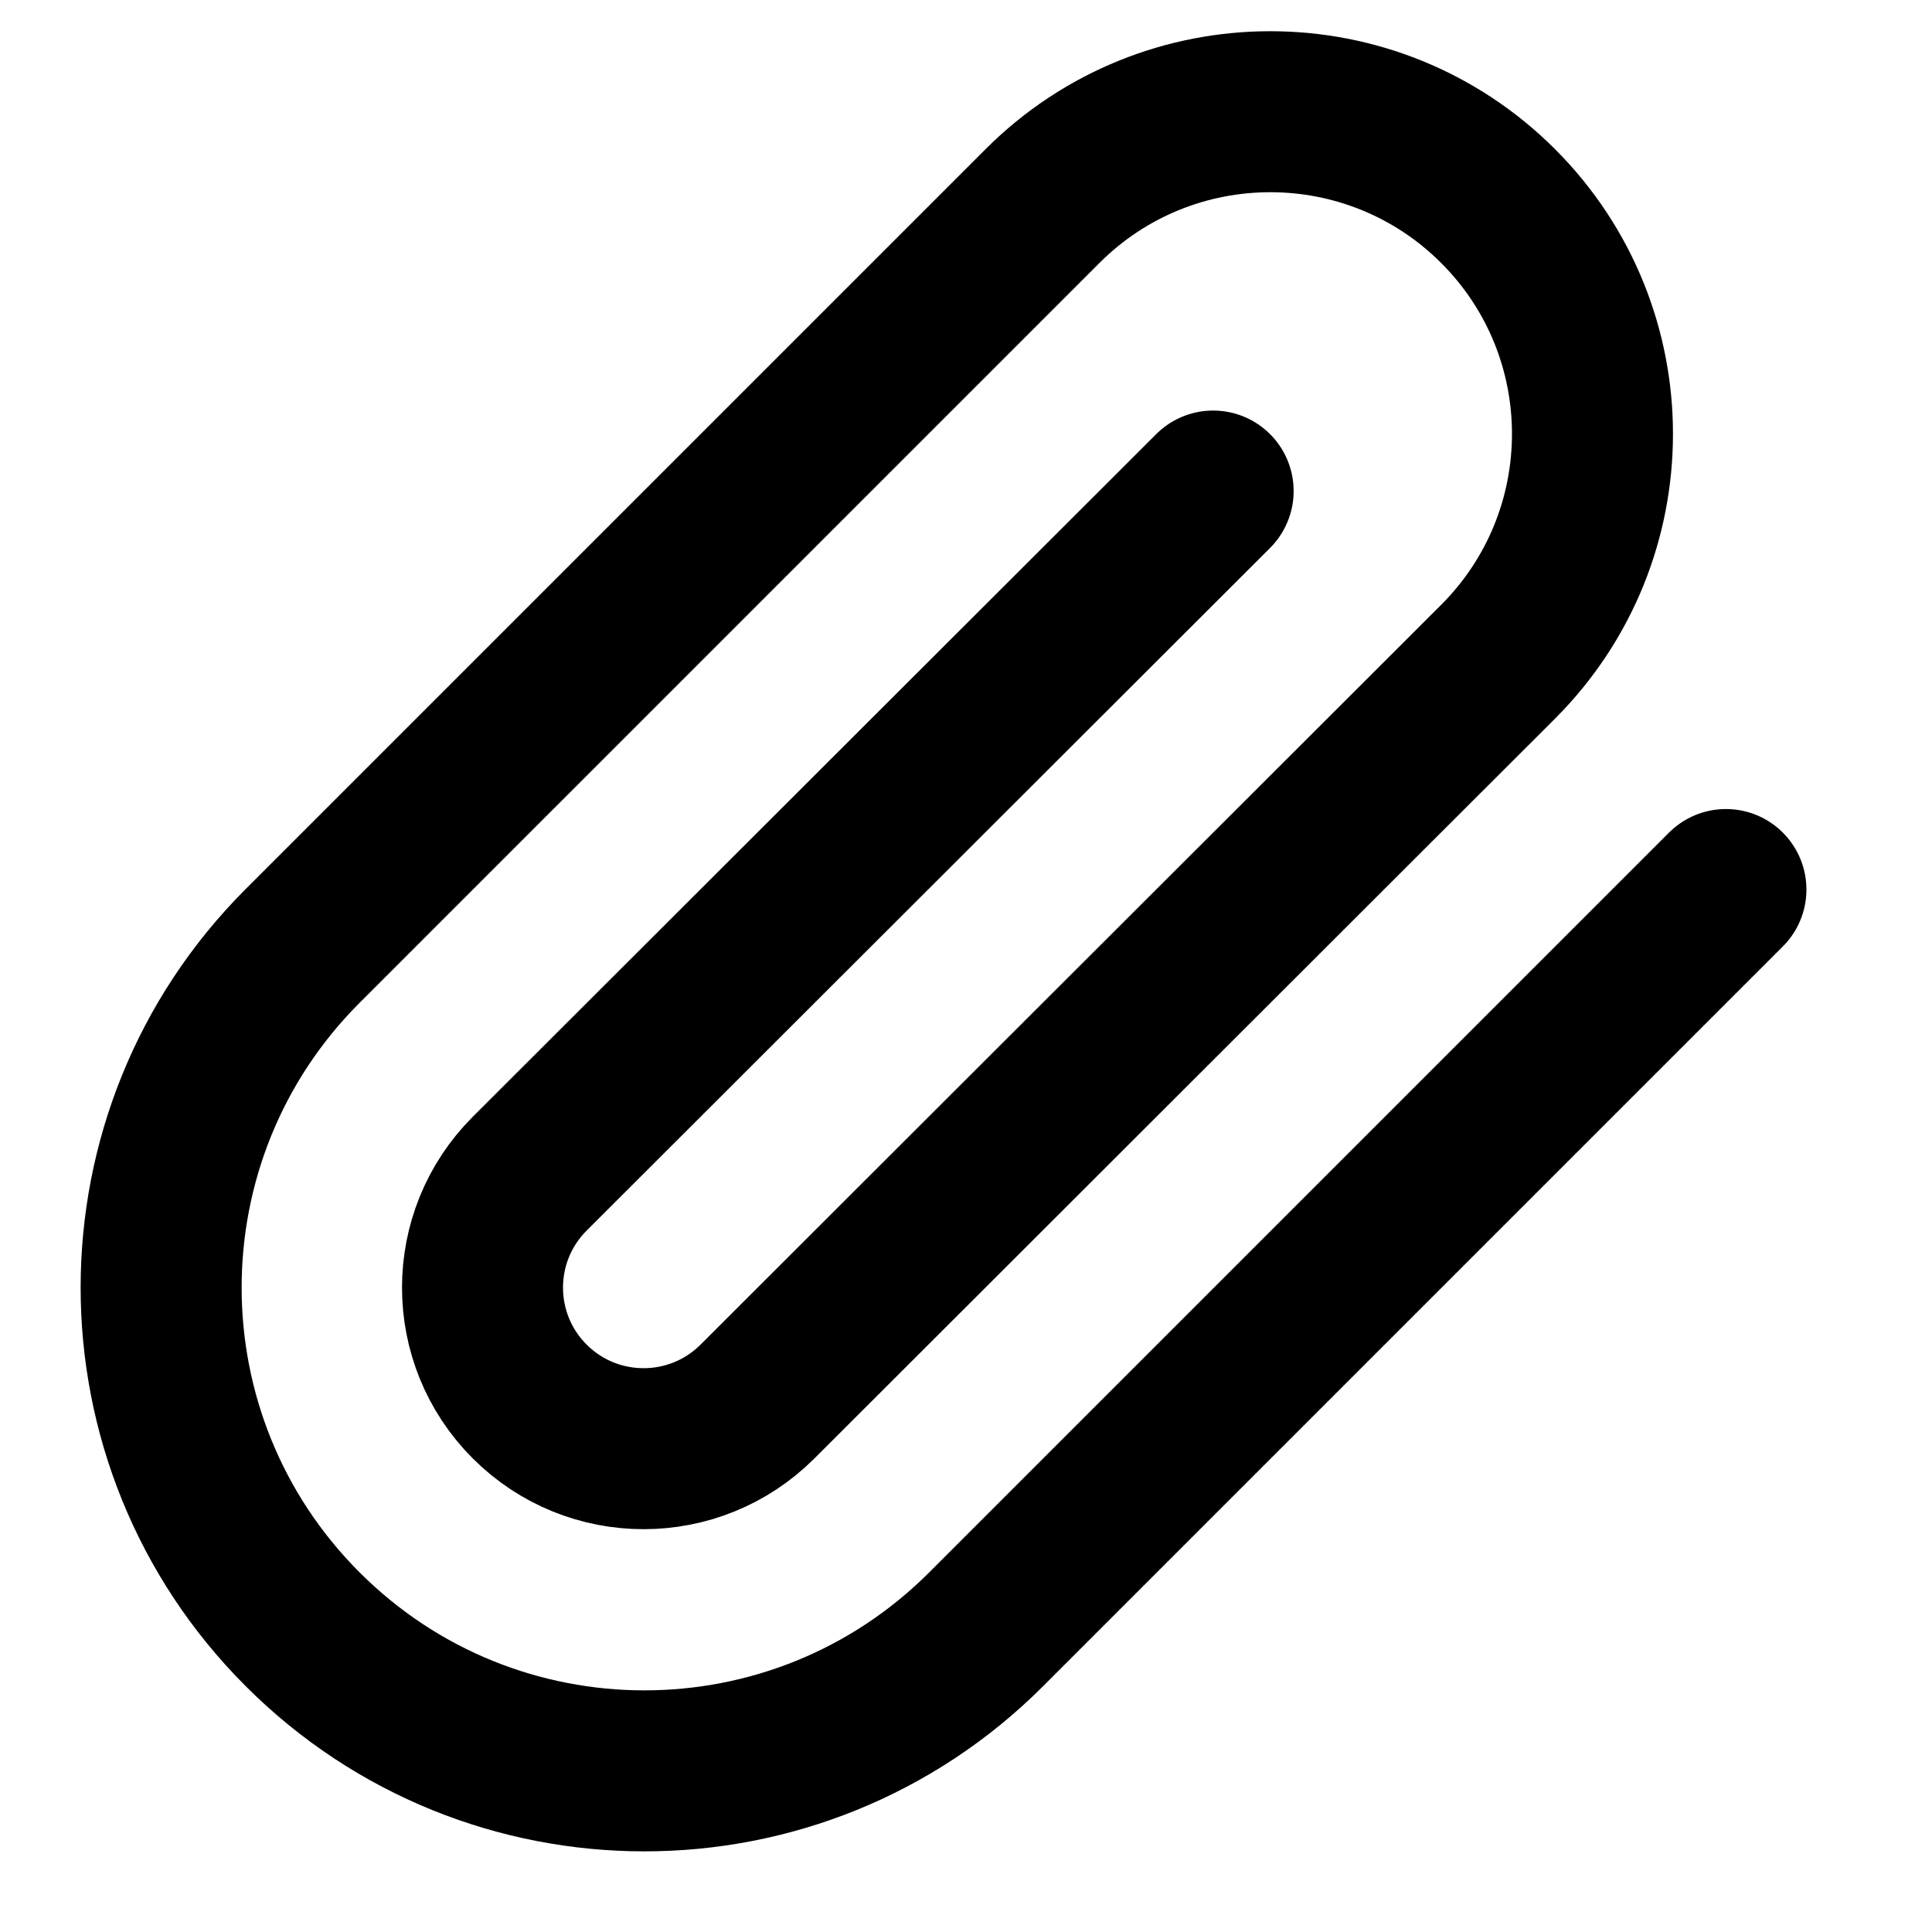
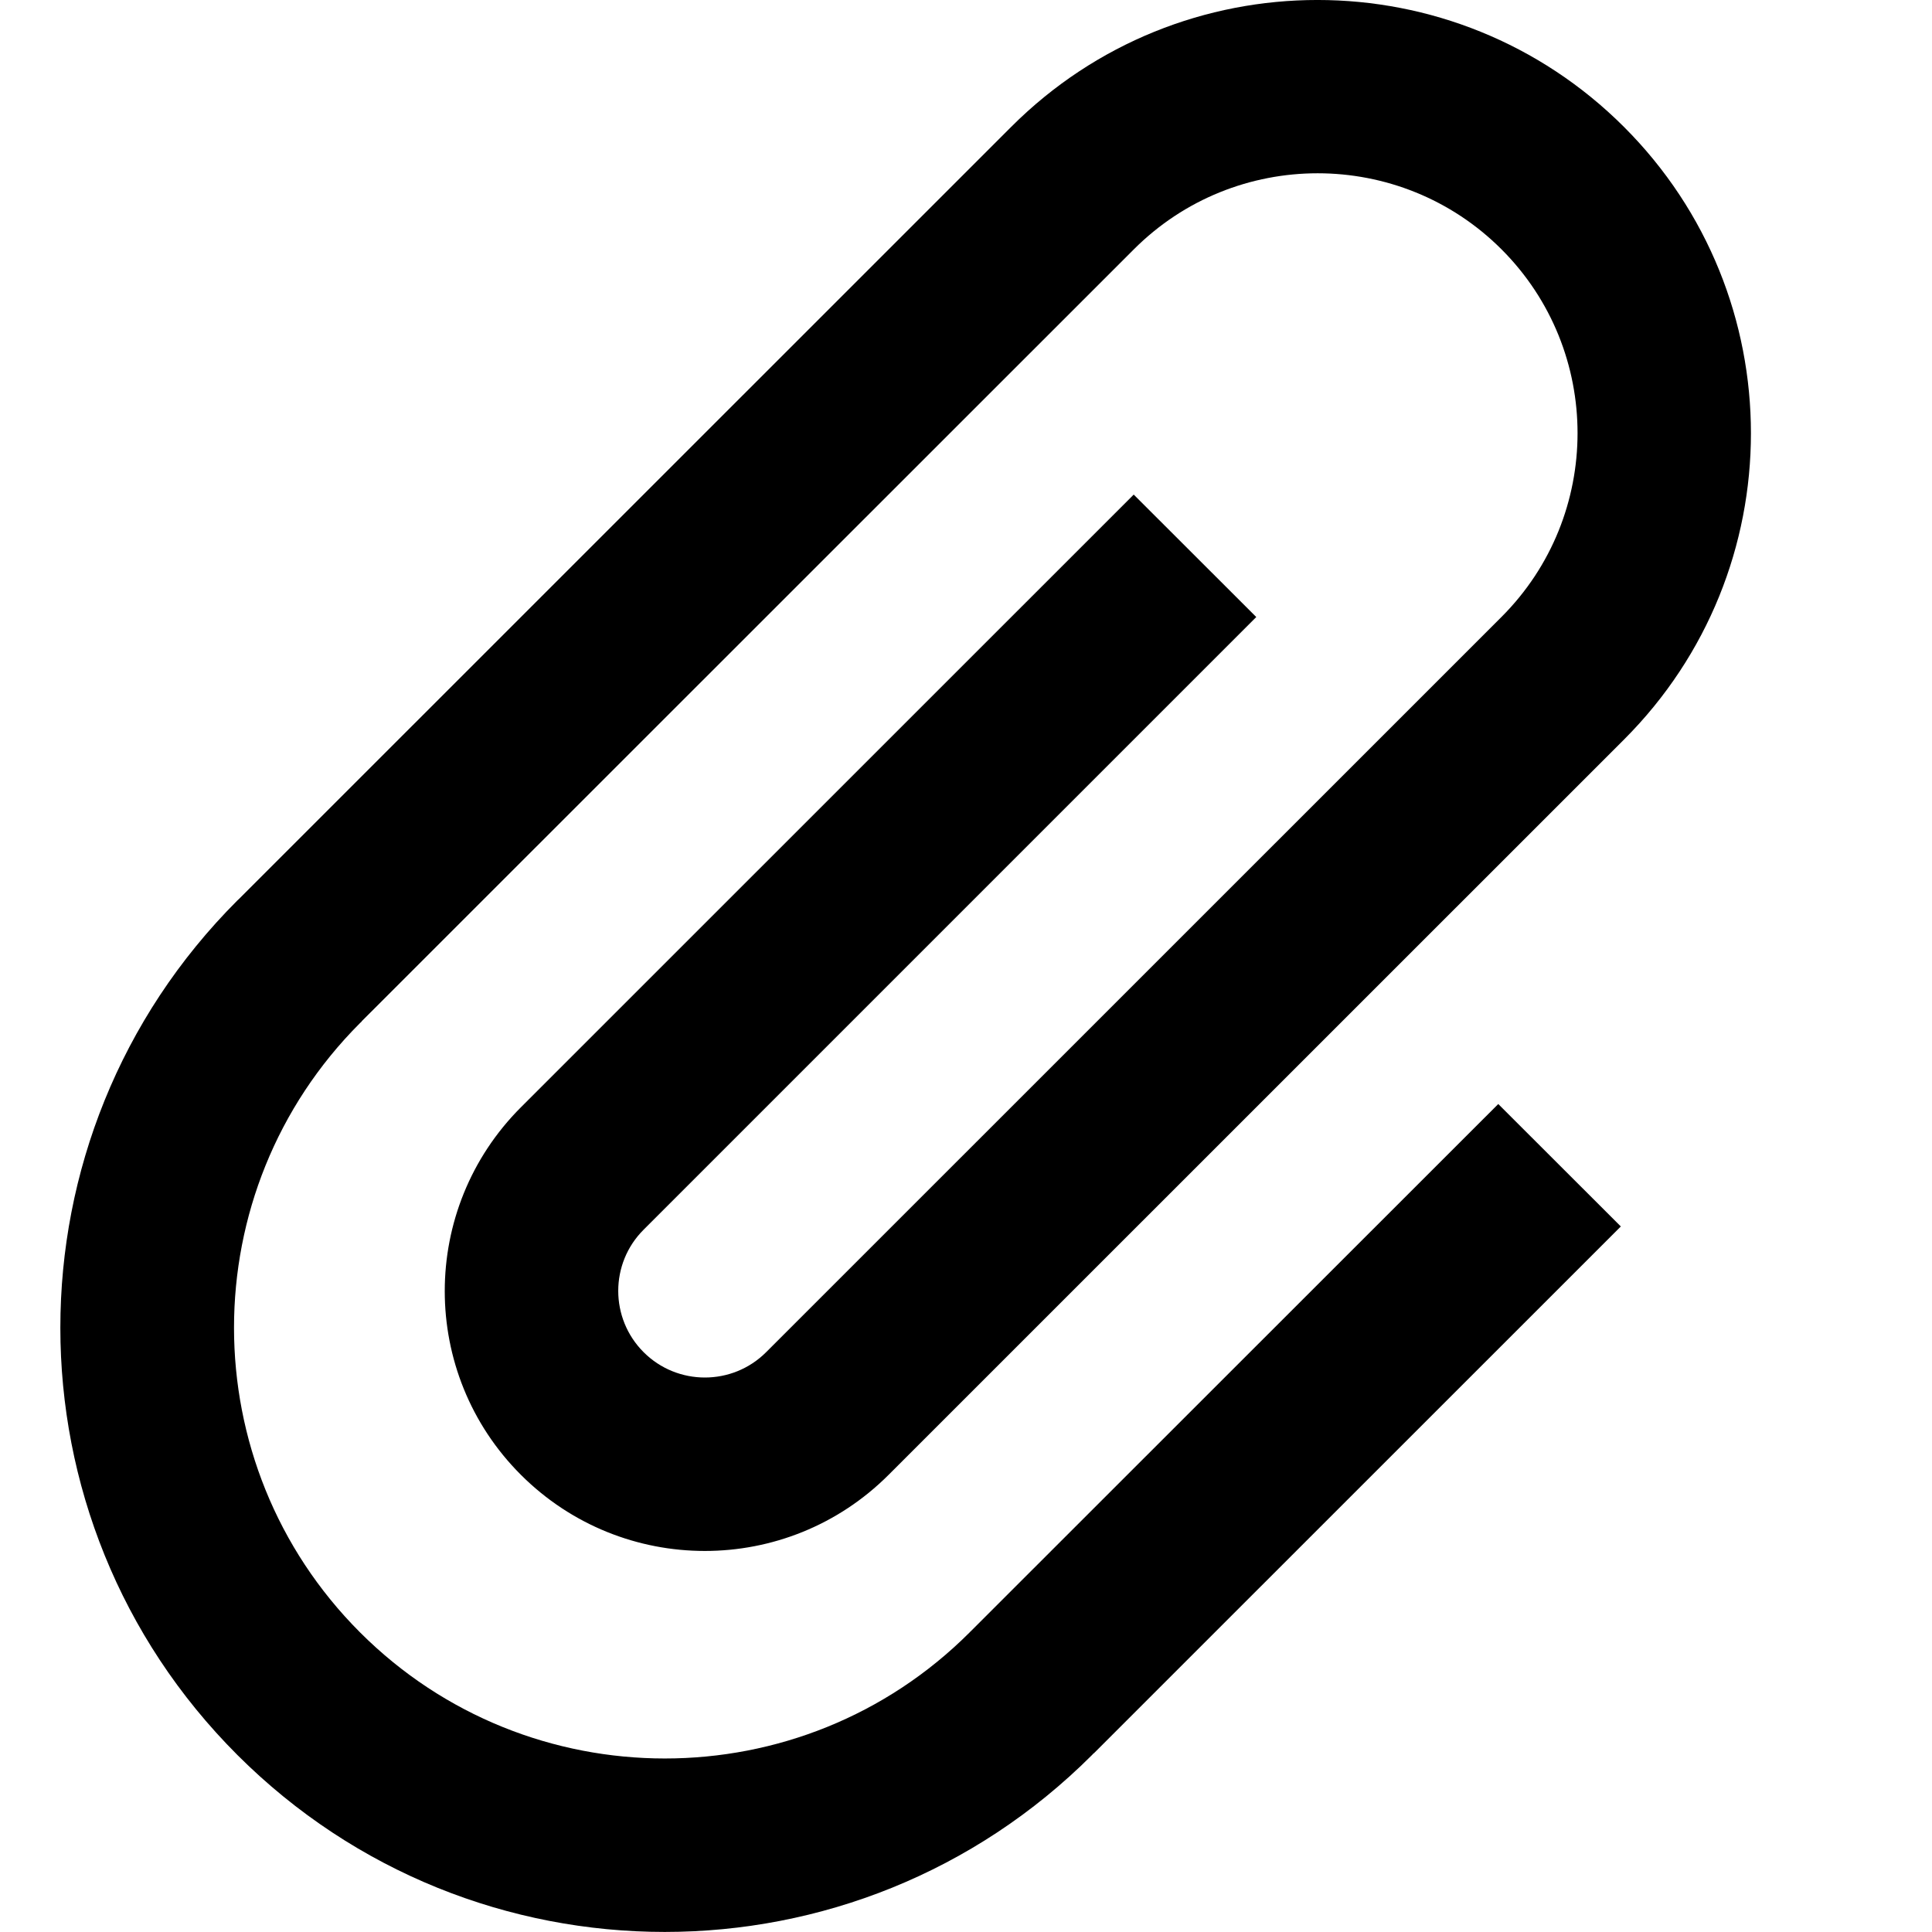
- <svg xmlns="http://www.w3.org/2000/svg" viewBox="0 0 24 24" width="1em" height="1em" fill="none" stroke="currentColor" stroke-width="2" stroke-linecap="round" stroke-linejoin="round">
-   <path d="M21.44 11.05l-9.19 9.19a6 6 0 0 1-8.49-8.49l9.19-9.19a4 4 0 0 1 5.66 5.66l-9.2 9.19a2 2 0 0 1-2.83-2.83l8.49-8.48" />
+ <svg xmlns="http://www.w3.org/2000/svg" version="1.1" width="16" height="16" viewBox="0 0 16 16">
+   <path fill="#000000" d="M10.404 5.11l-1.015-1.014-5.075 5.074c-0.841 0.841-0.841 2.204 0 3.044s2.204 0.841 3.045 0l6.090-6.089c1.402-1.401 1.402-3.673 0-5.074s-3.674-1.402-5.075 0l-6.394 6.393c-0.005 0.005-0.010 0.009-0.014 0.013-1.955 1.955-1.955 5.123 0 7.077s5.123 1.954 7.078 0c0.004-0.004 0.008-0.009 0.013-0.014l0.001 0.001 4.365-4.364-1.015-1.014-4.365 4.363c-0.005 0.004-0.009 0.009-0.013 0.013-1.392 1.392-3.656 1.392-5.048 0s-1.392-3.655 0-5.047c0.005-0.005 0.009-0.009 0.014-0.013l-0.001-0.001 6.395-6.393c0.839-0.84 2.205-0.84 3.045 0s0.839 2.205 0 3.044l-6.090 6.089c-0.28 0.28-0.735 0.28-1.015 0s-0.28-0.735 0-1.014l5.075-5.075z" />
</svg>
